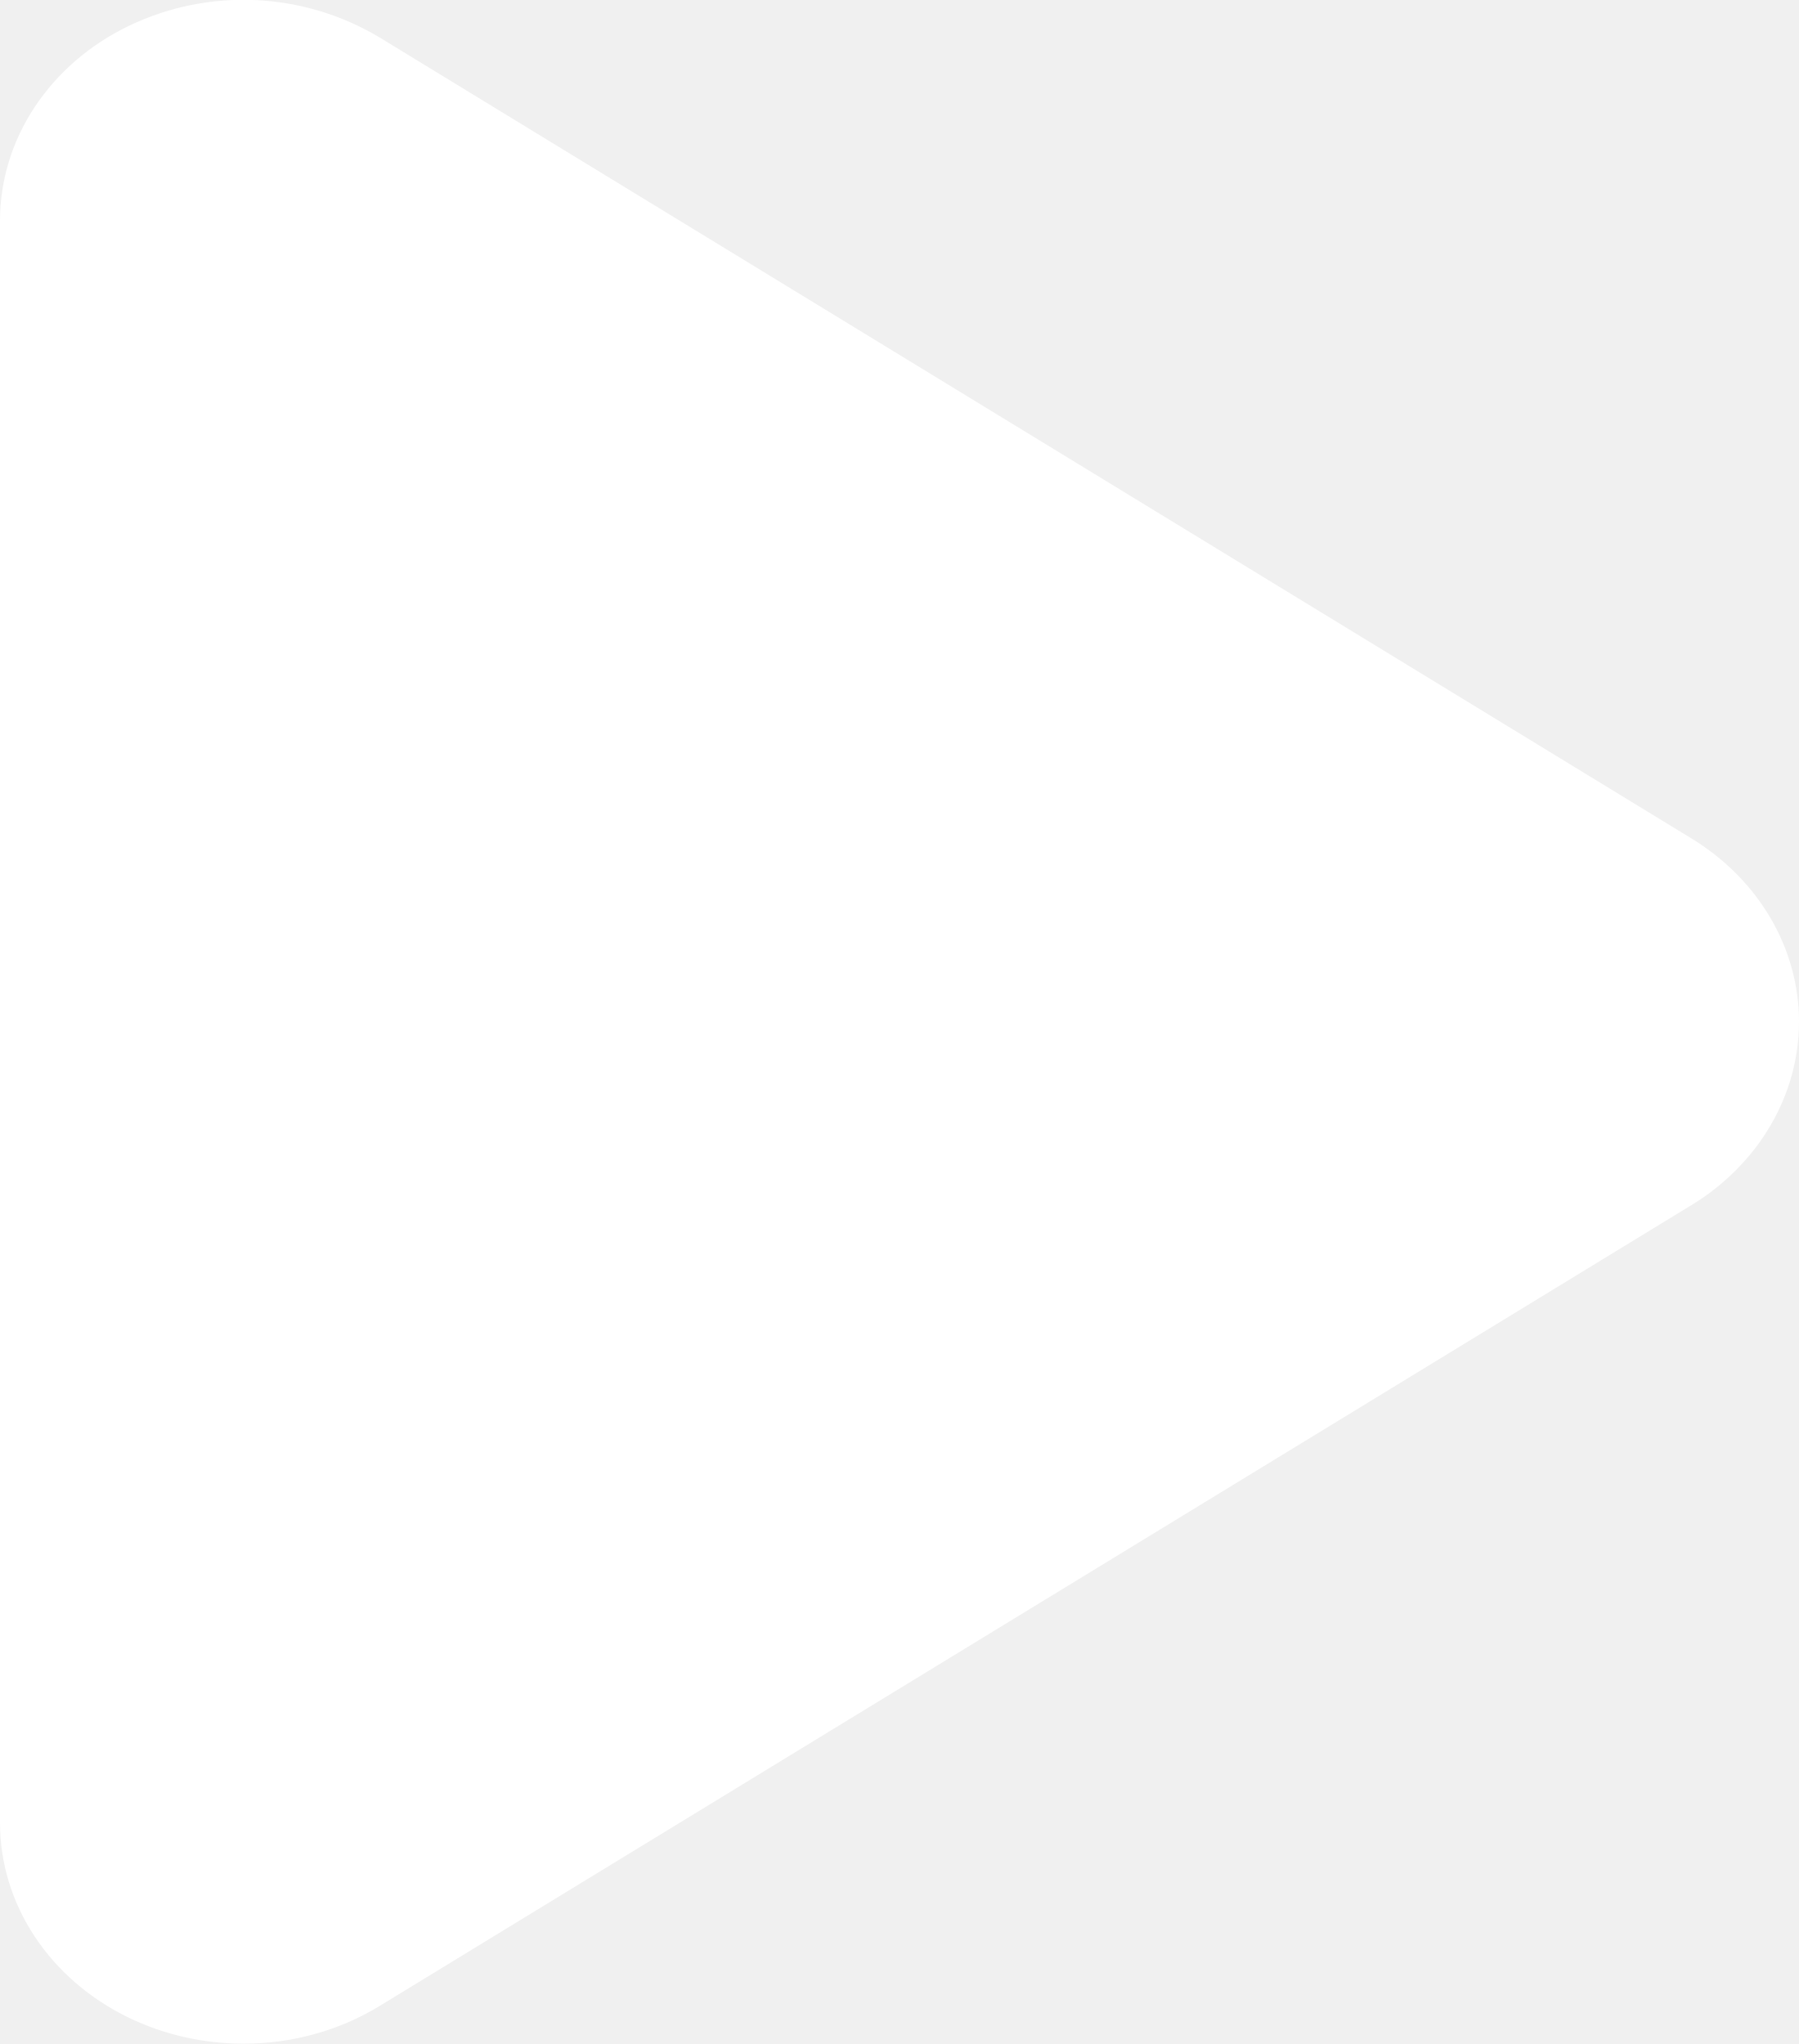
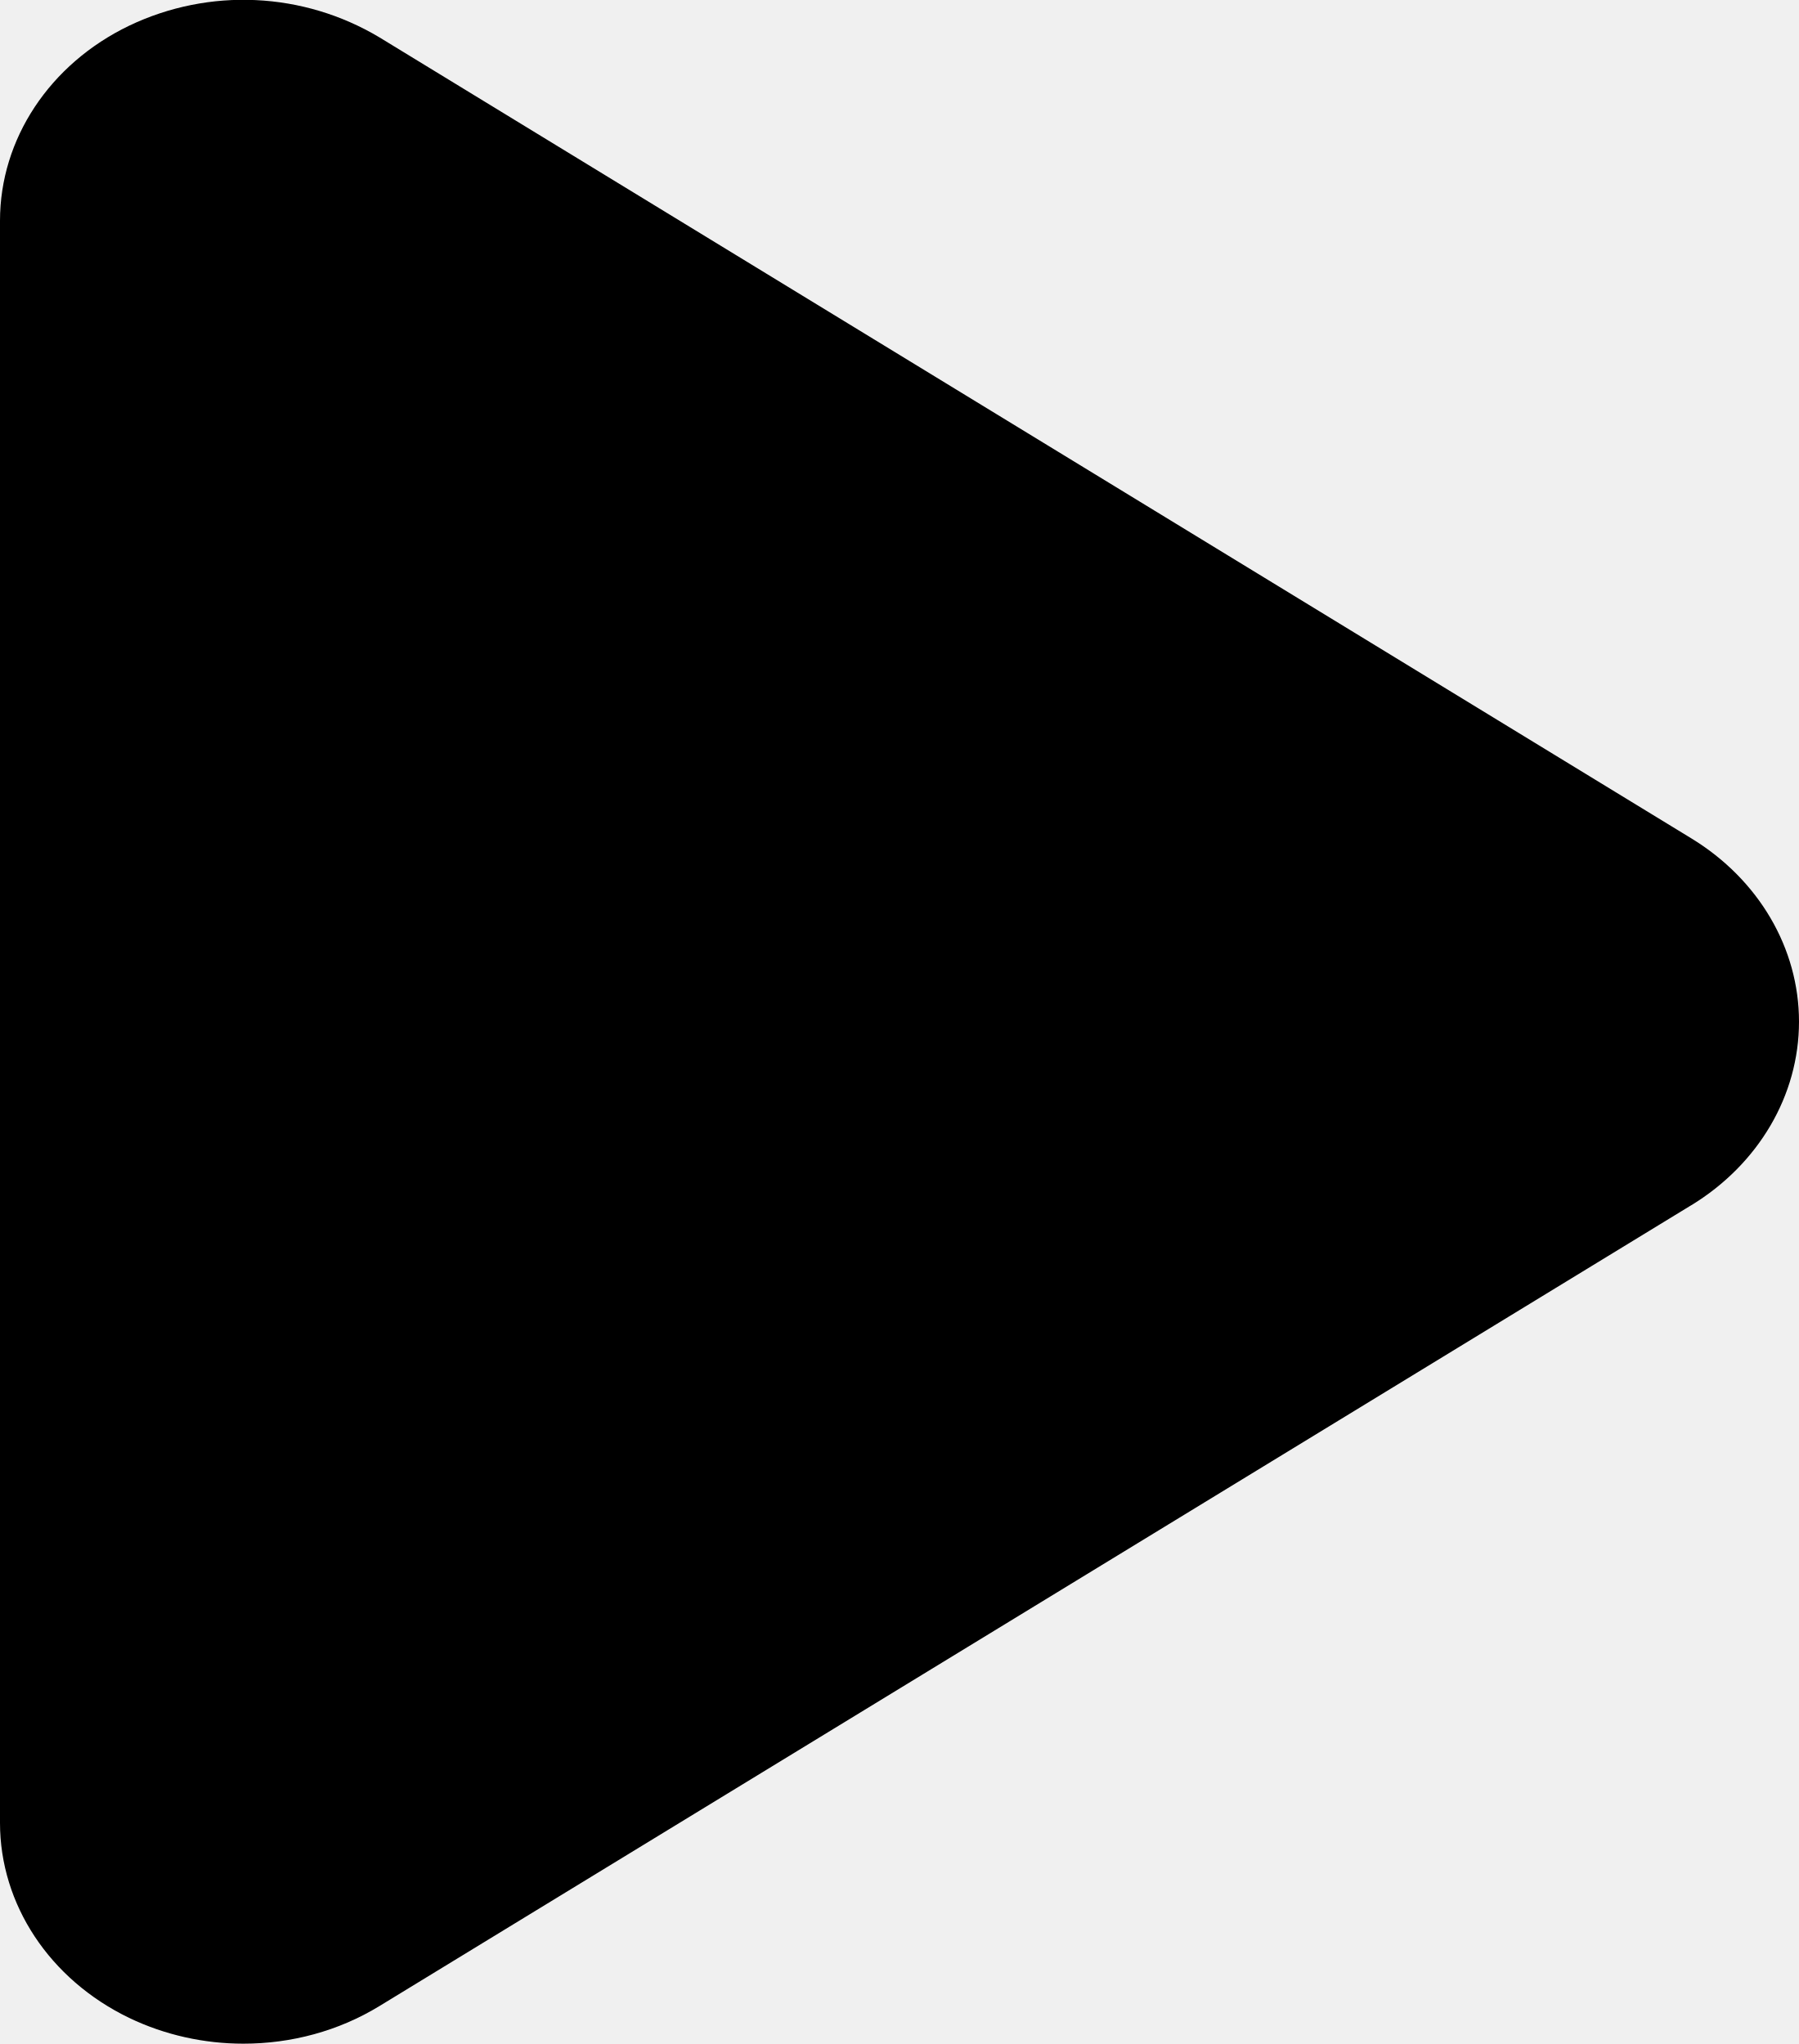
<svg xmlns="http://www.w3.org/2000/svg" width="22" height="25" viewBox="0 0 22 25">
  <g>
    <g>
-       <path fill="#fff" d="M20.684 14.74L4.64 24.536c-.5.306-1.08.46-1.663.46-.48 0-.96-.105-1.399-.316C.606 24.21 0 23.293 0 22.295V2.7C0 1.701.606.783 1.58.314a3.242 3.242 0 0 1 3.06.143l16.045 9.798c.822.502 1.315 1.343 1.315 2.241 0 .9-.493 1.741-1.315 2.244z" />
+       <path d="M20.684 14.74L4.64 24.536c-.5.306-1.08.46-1.663.46-.48 0-.96-.105-1.399-.316C.606 24.21 0 23.293 0 22.295V2.7C0 1.701.606.783 1.58.314a3.242 3.242 0 0 1 3.06.143l16.045 9.798c.822.502 1.315 1.343 1.315 2.241 0 .9-.493 1.741-1.315 2.244z" />
    </g>
  </g>
</svg>
